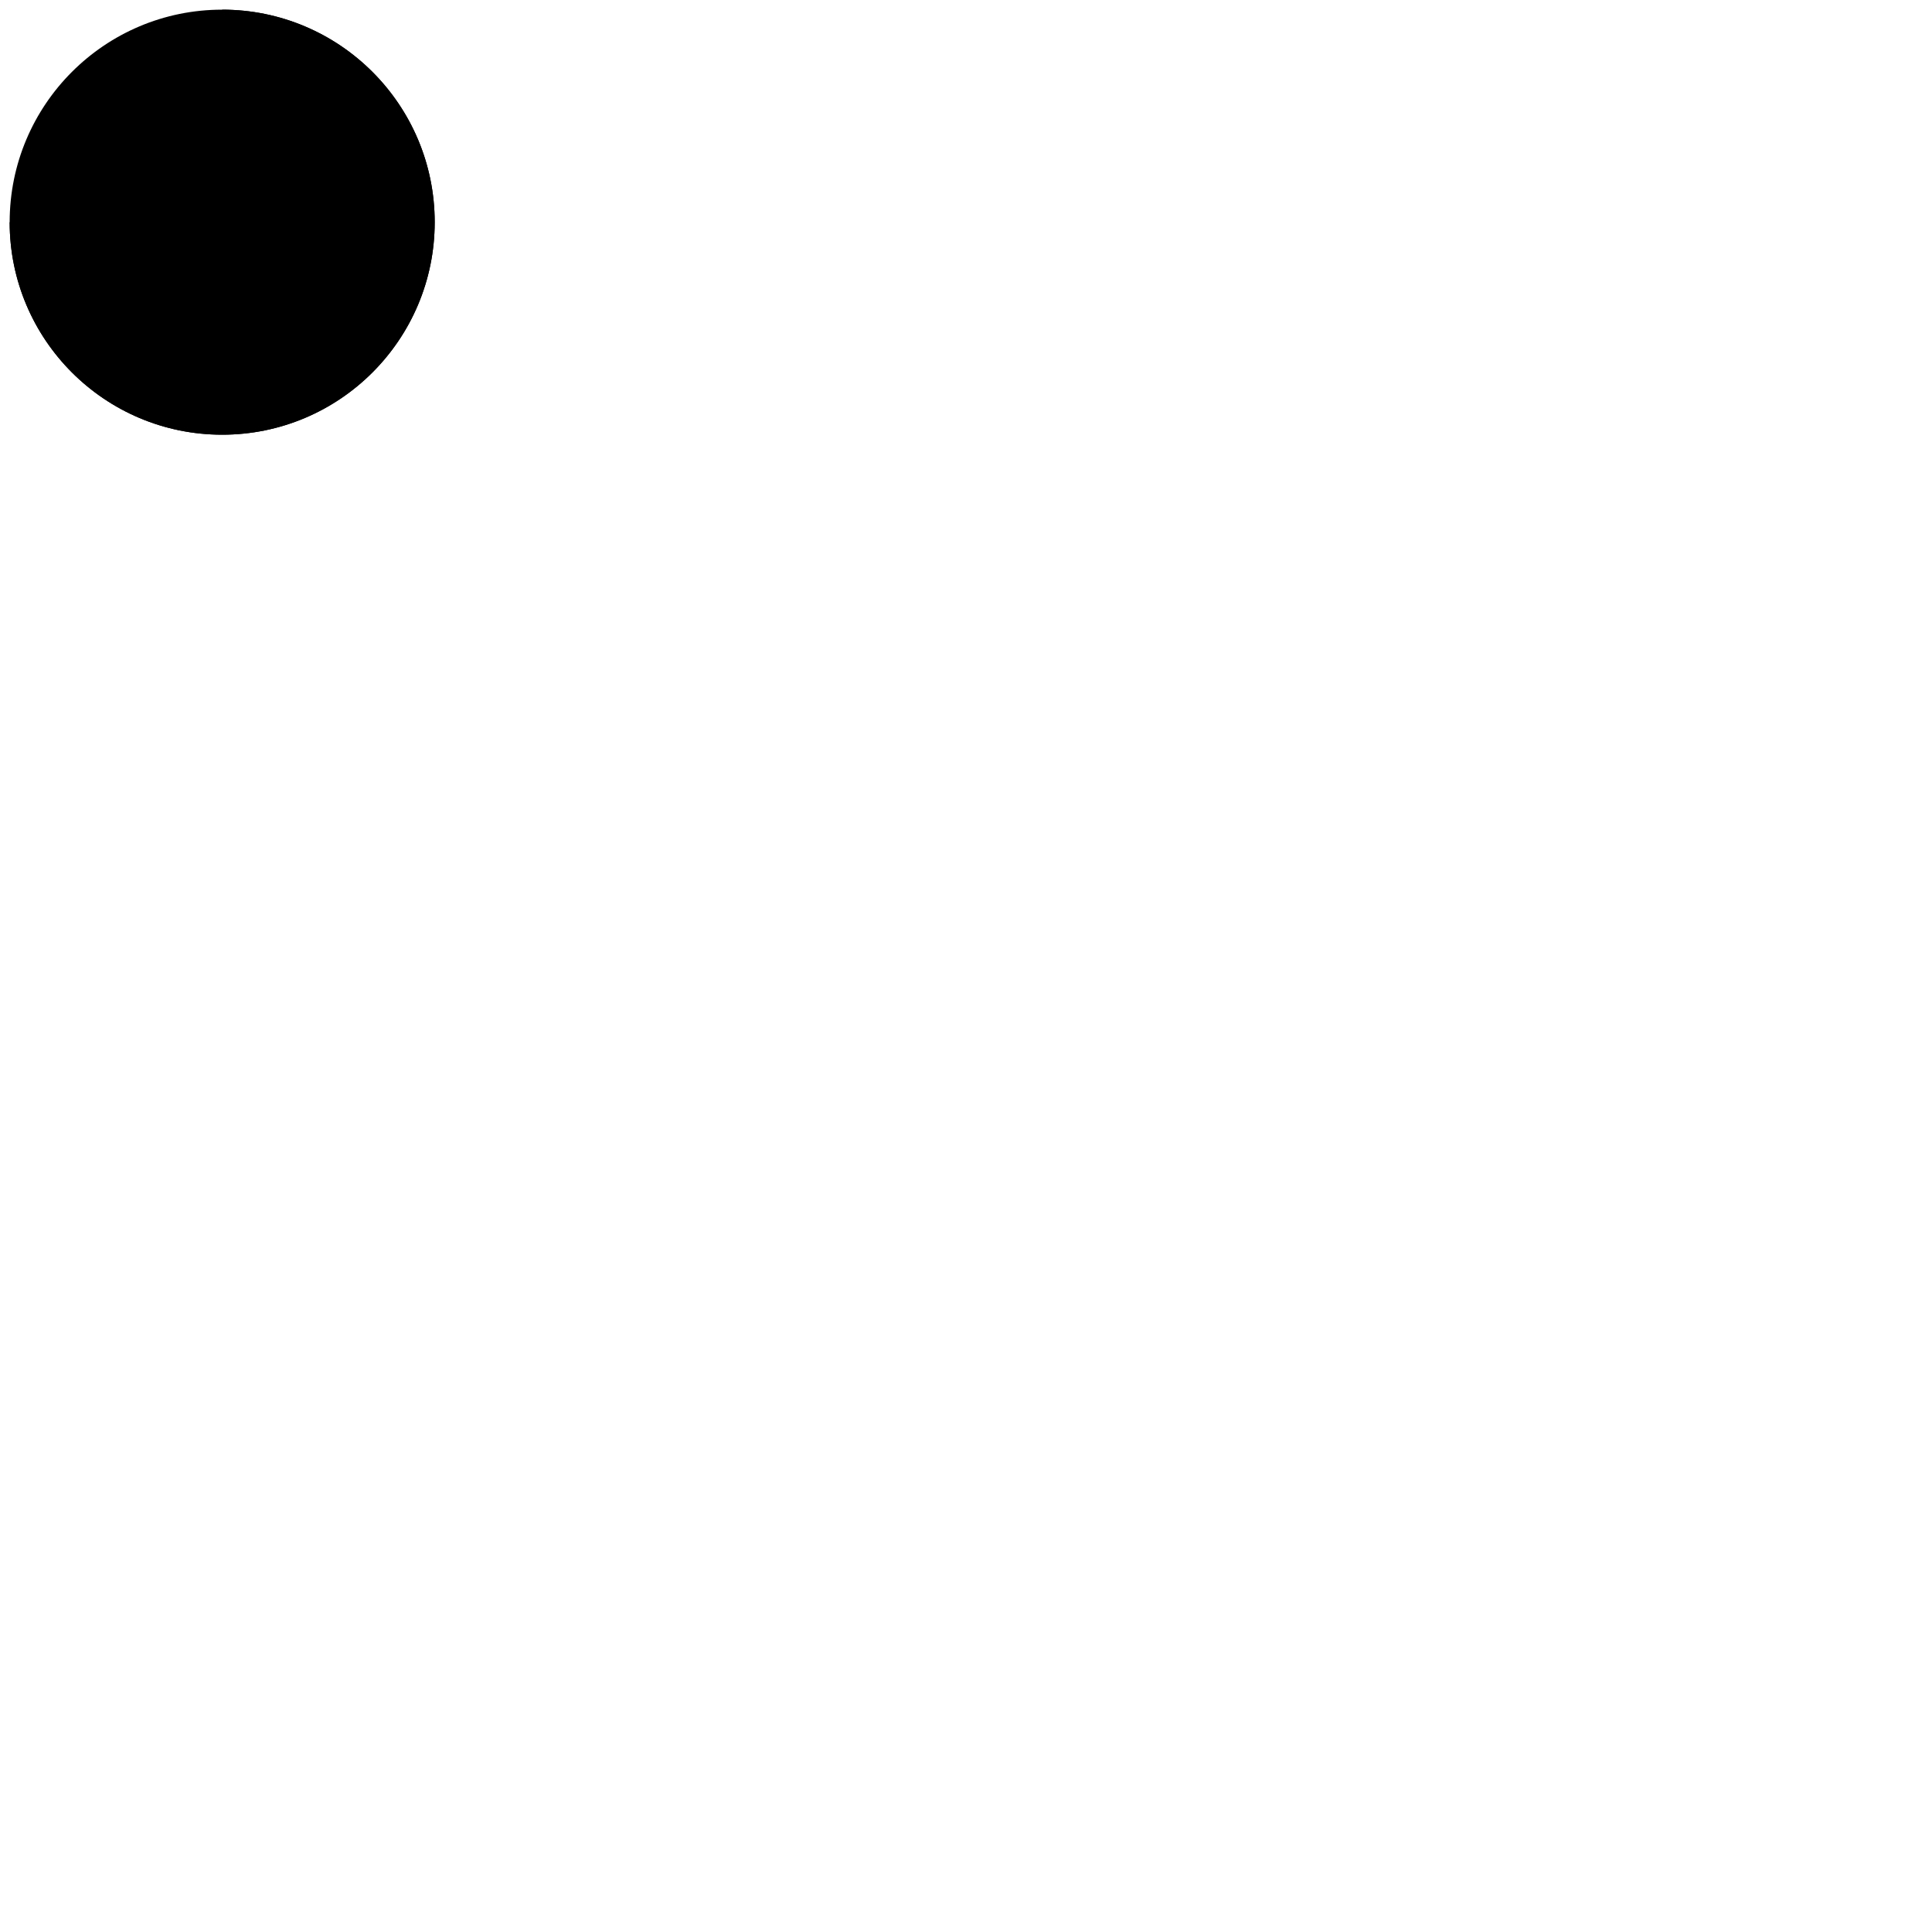
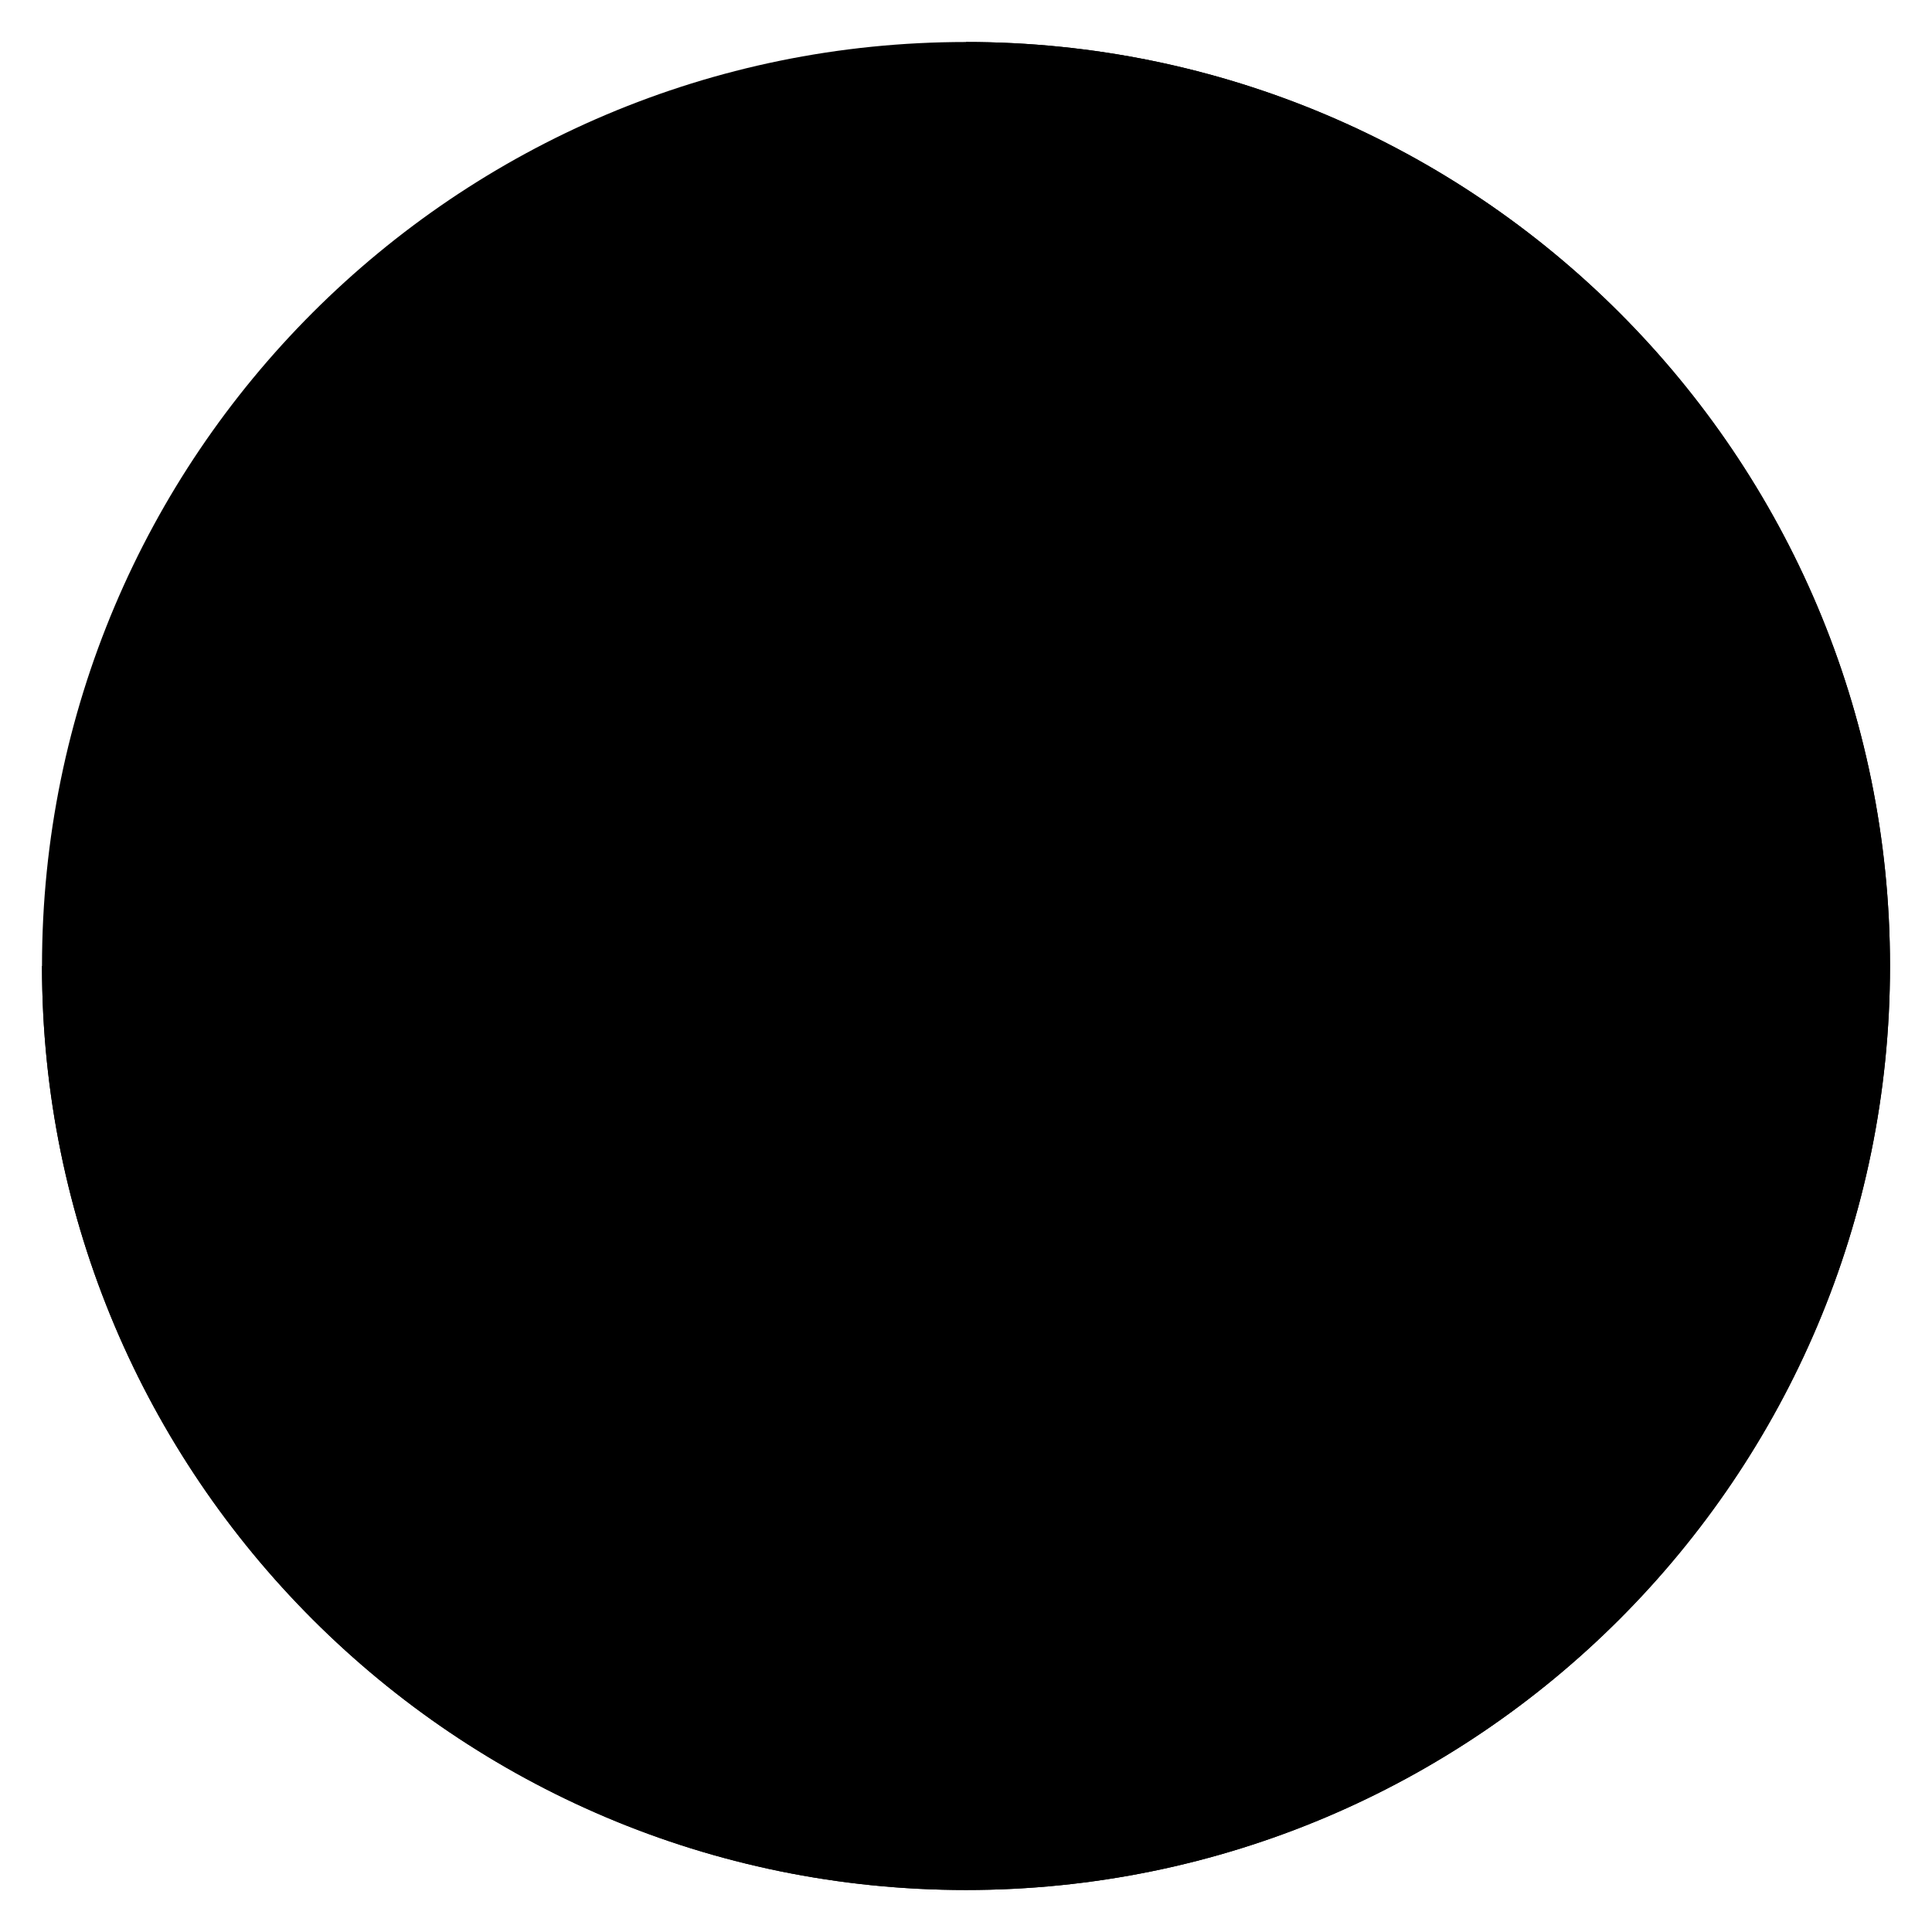
- <svg class="pie" width="100" height="100" viewBox="0 0 1000 1000">
+ <svg class="pie" width="100" height="100" viewBox="0 0 230 230">
  <circle cx="115" cy="115" r="110" />
  <path fill="black" d="M115,115 L115,5 A110,110 1 0,1 115,225 A110,110 1 0,1 5,115 z" />
</svg>
